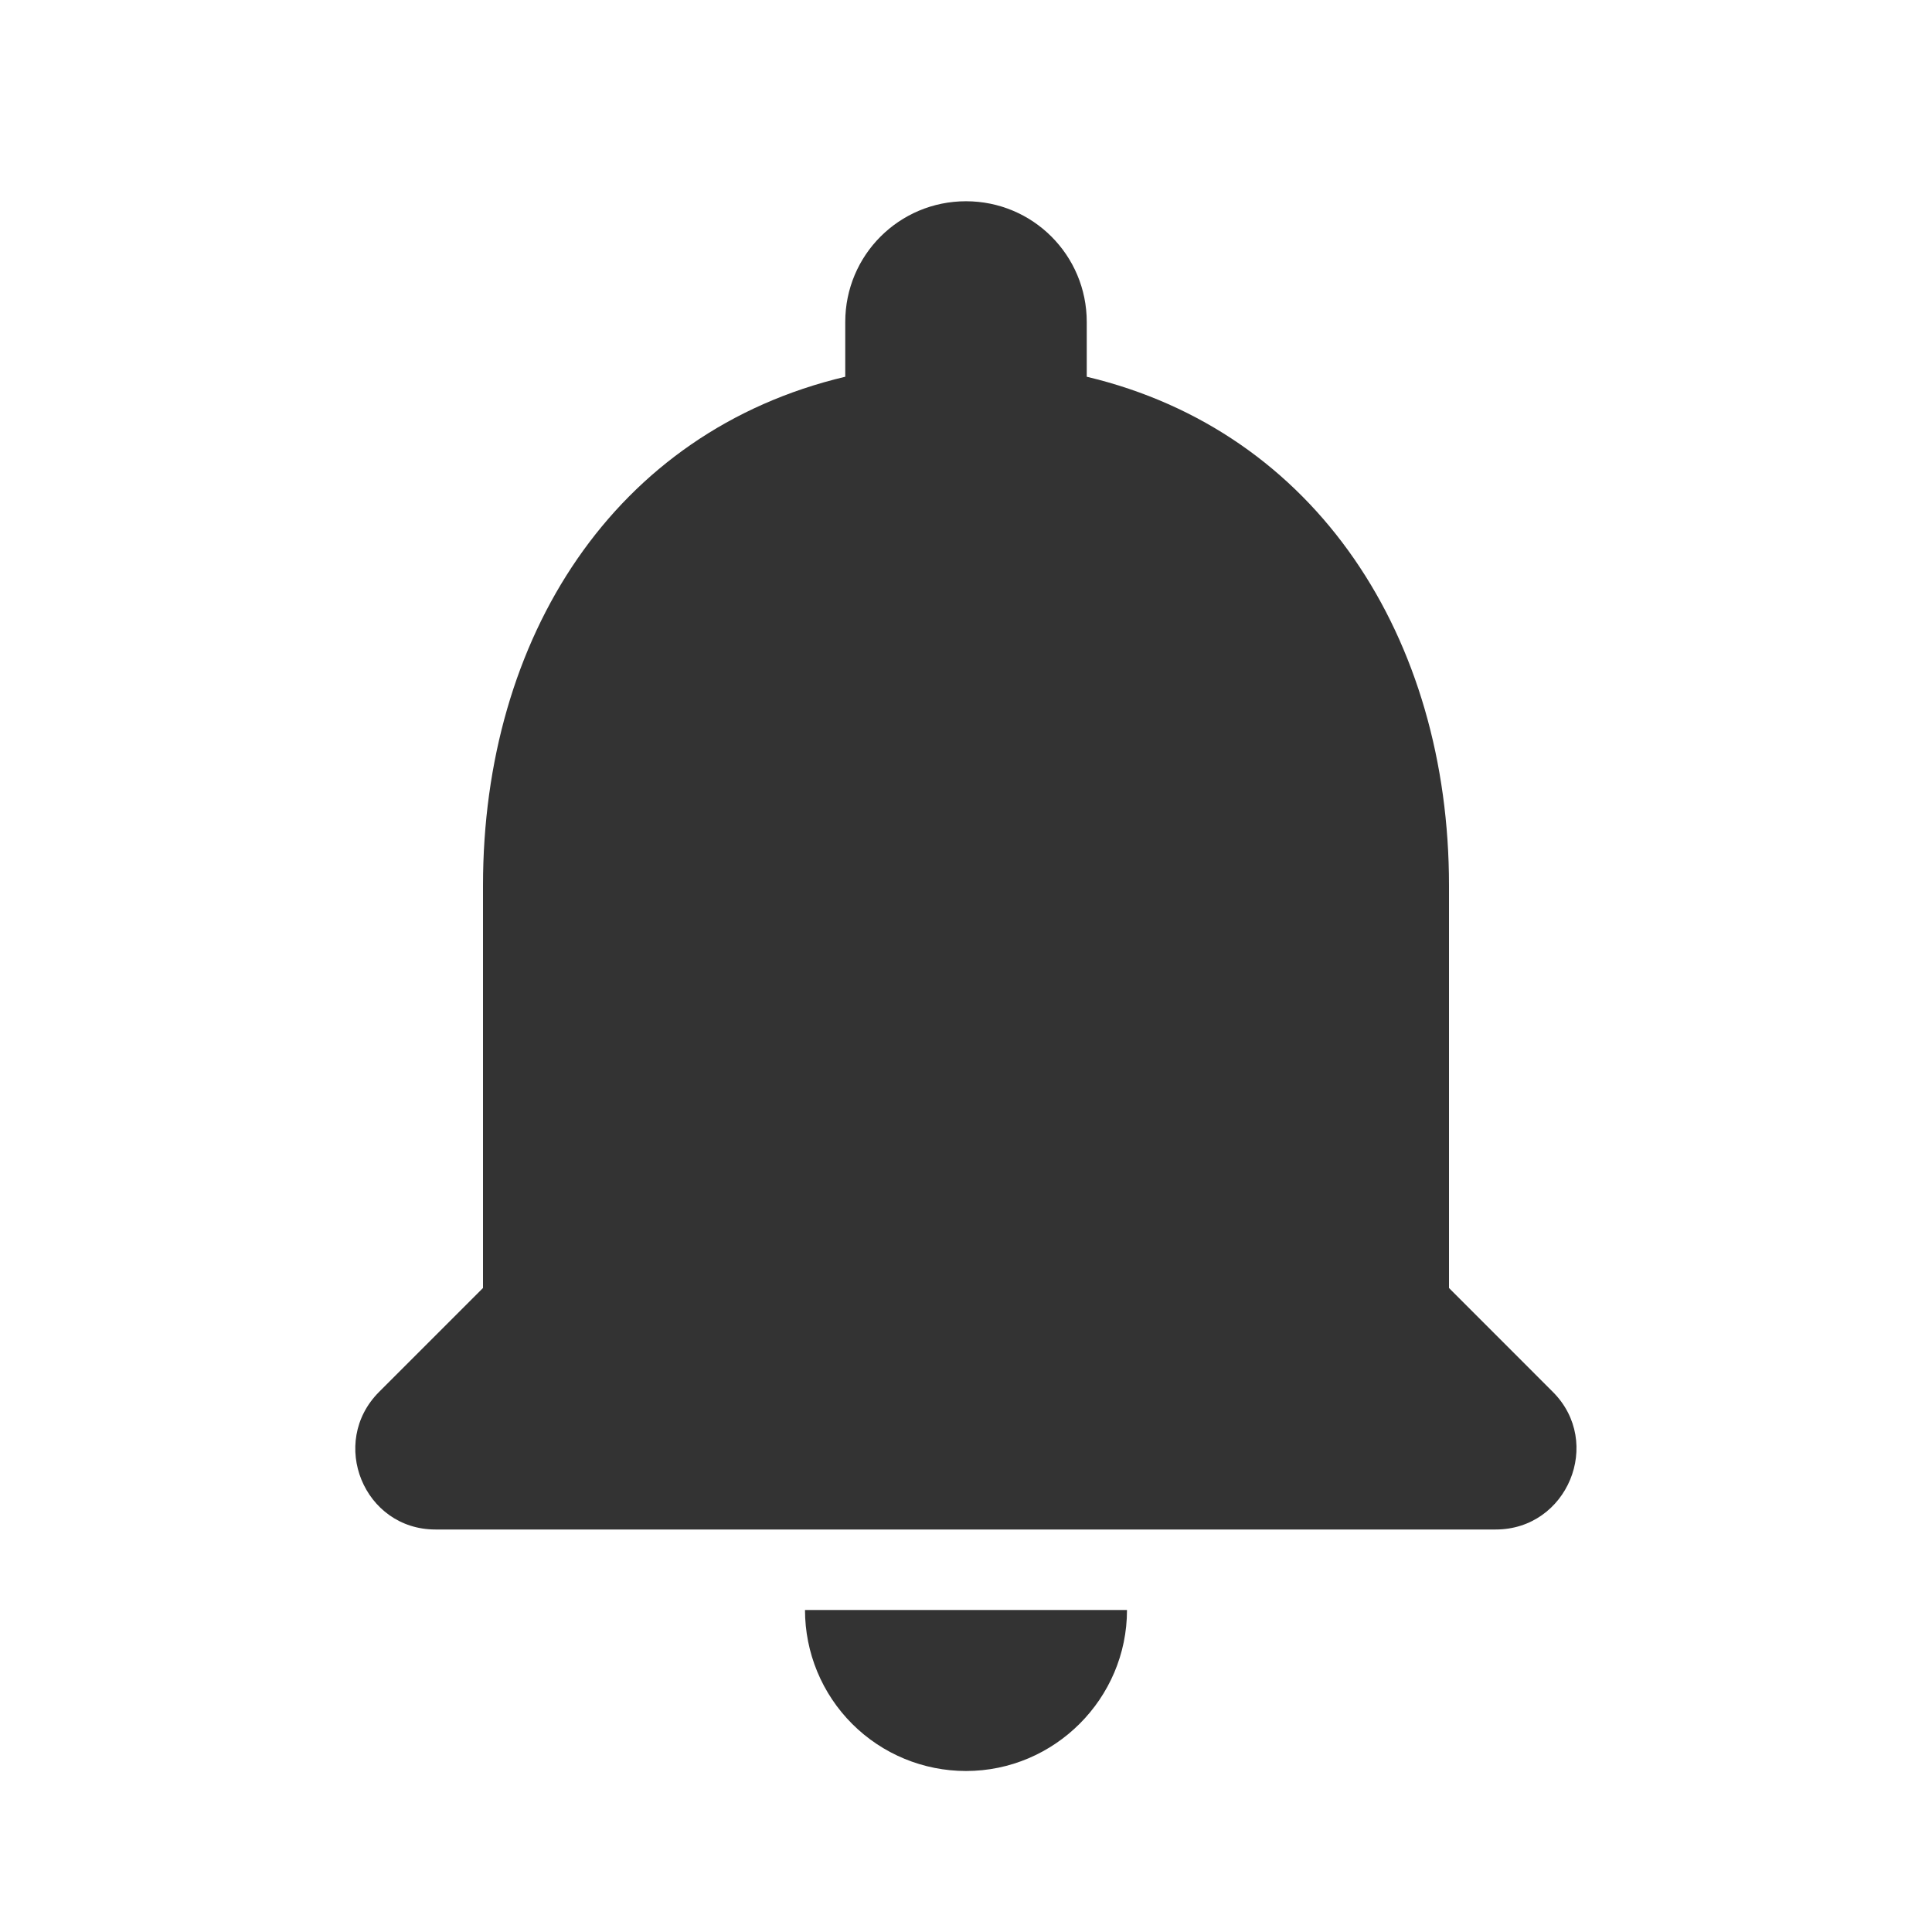
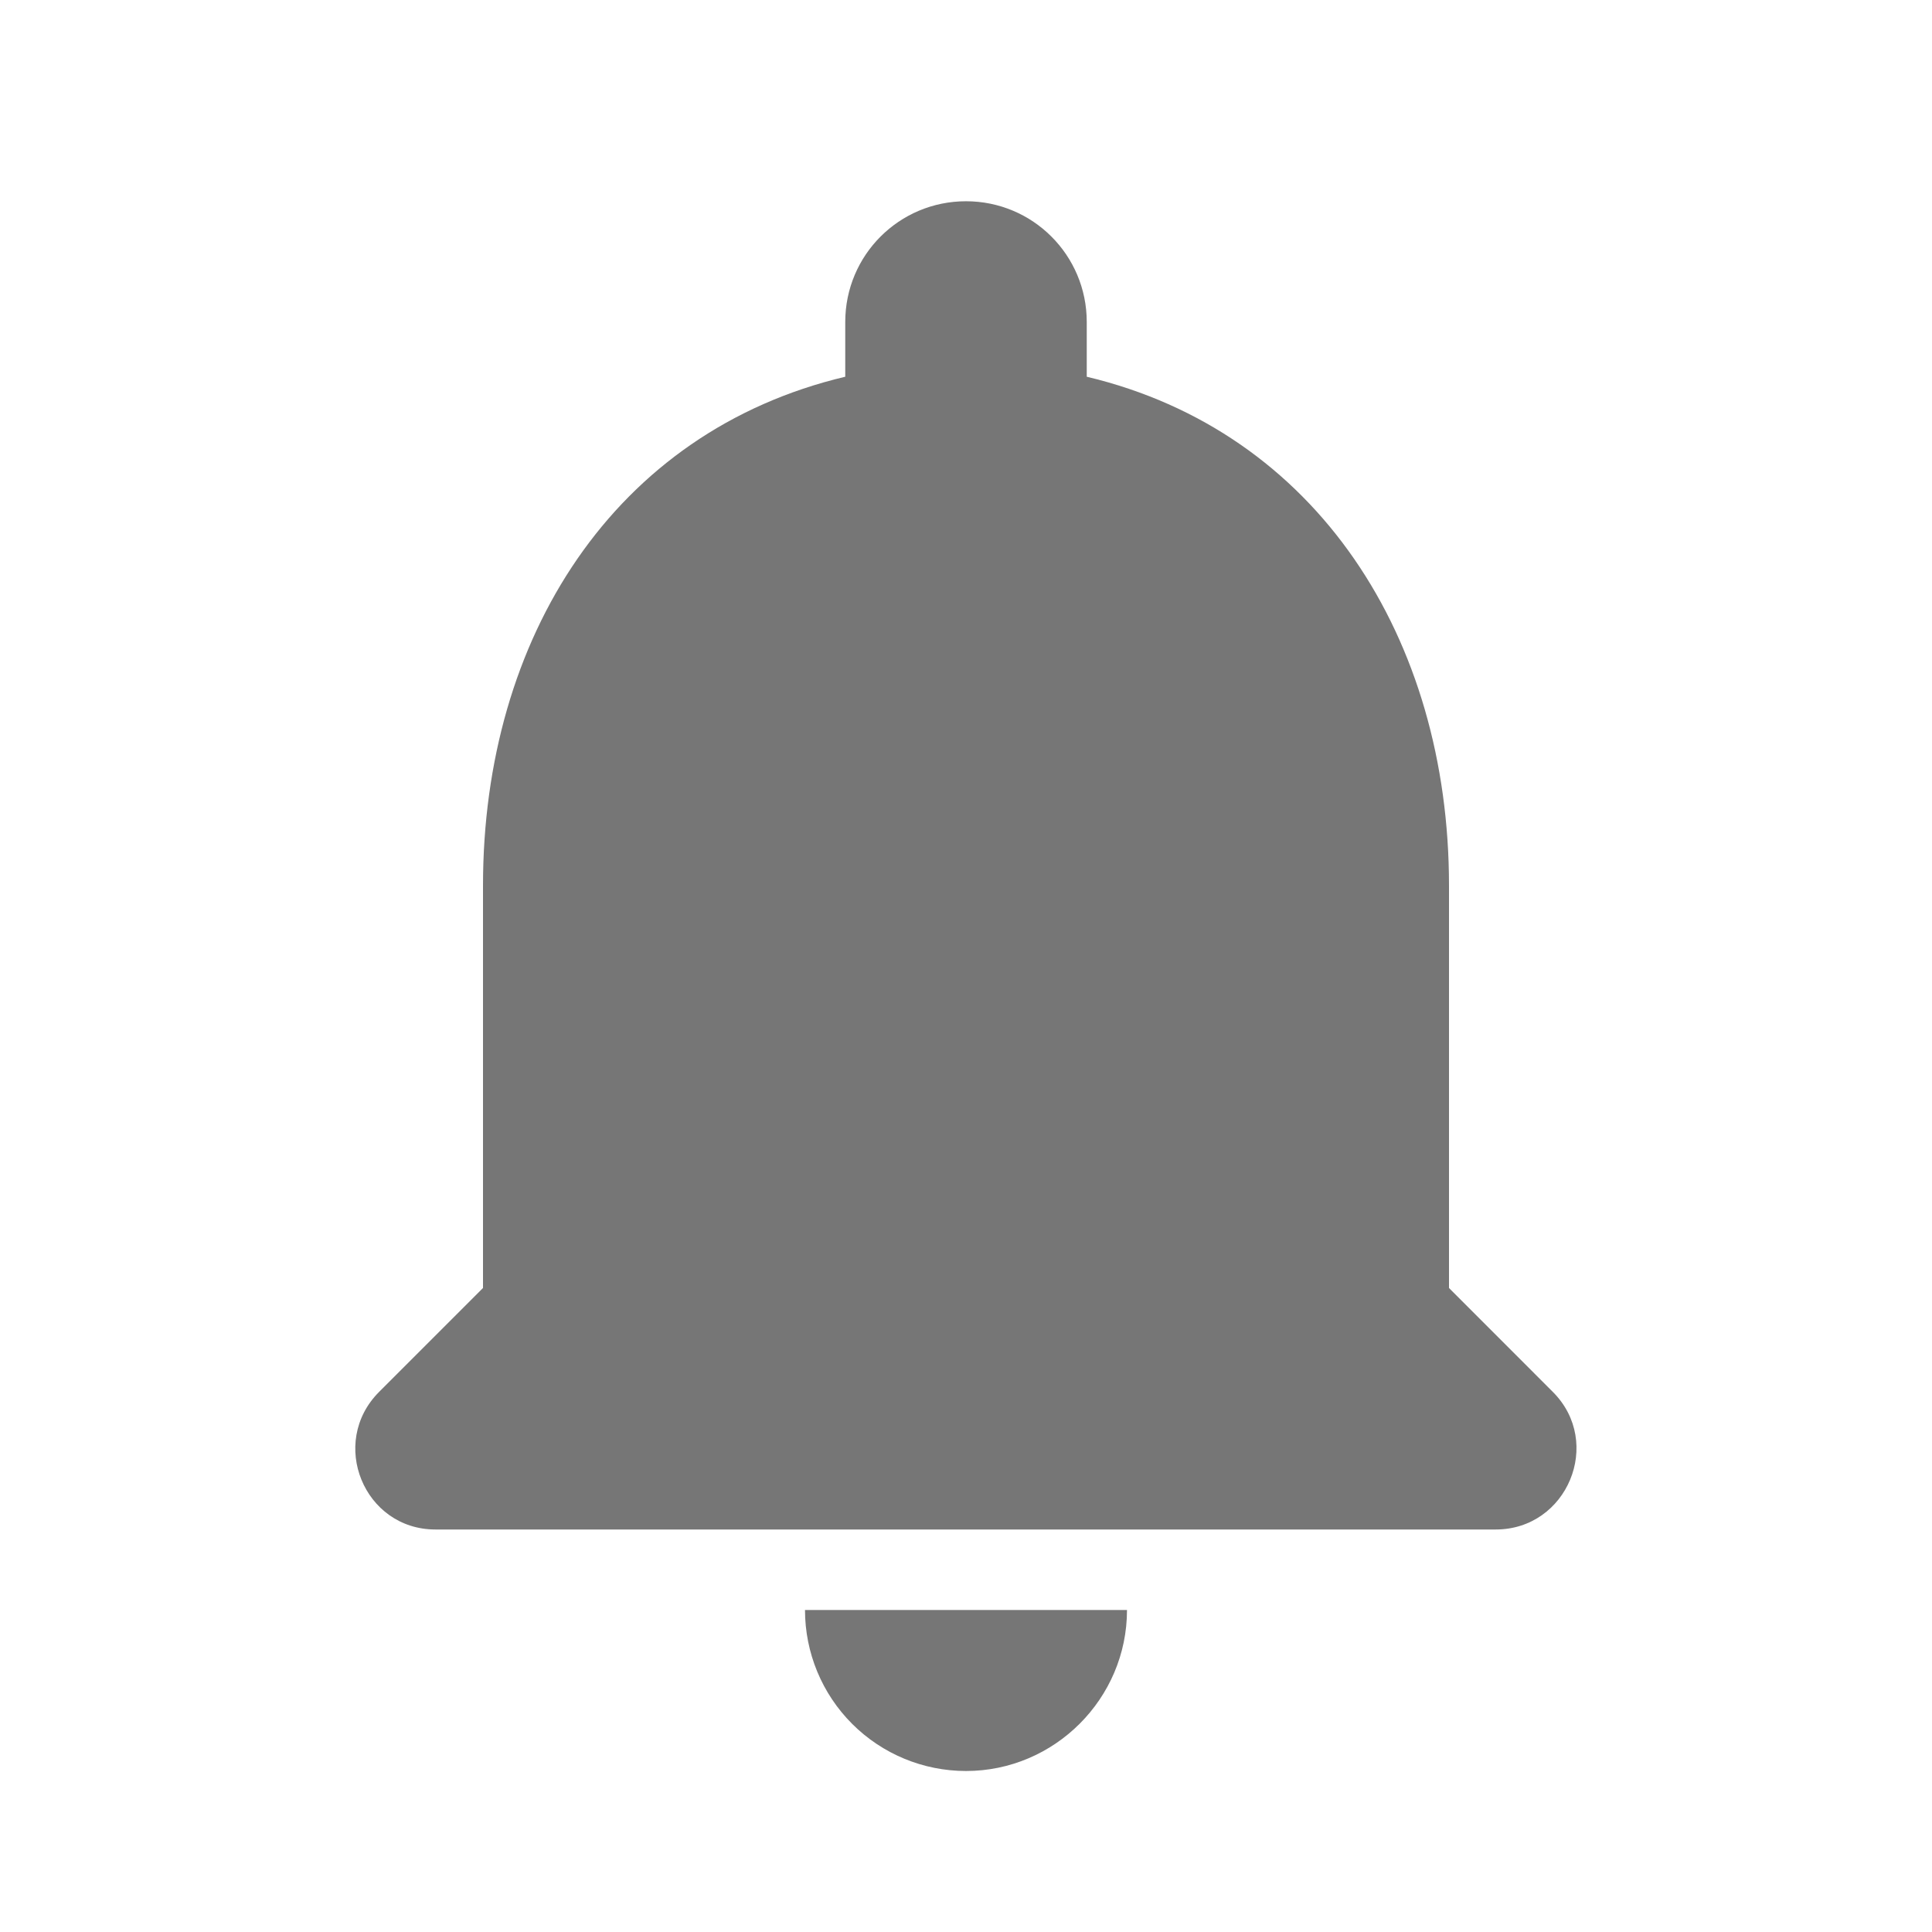
<svg xmlns="http://www.w3.org/2000/svg" width="30" height="30" viewBox="0 0 30 30" fill="none">
-   <path d="M15 27.5C16.375 27.5 17.5 26.375 17.5 25H12.5C12.5 25.663 12.763 26.299 13.232 26.768C13.701 27.237 14.337 27.5 15 27.5ZM22.5 20V13.75C22.5 9.912 20.45 6.7 16.875 5.85V5C16.875 3.962 16.037 3.125 15 3.125C13.962 3.125 13.125 3.962 13.125 5V5.85C9.537 6.7 7.5 9.9 7.5 13.75V20L5.887 21.613C5.1 22.4 5.65 23.75 6.762 23.75H23.225C24.337 23.75 24.9 22.4 24.112 21.613L22.5 20Z" fill="#333333" />
+   <path d="M15 27.5C16.375 27.5 17.5 26.375 17.5 25H12.5C12.5 25.663 12.763 26.299 13.232 26.768C13.701 27.237 14.337 27.5 15 27.5ZM22.5 20V13.75C22.5 9.912 20.45 6.7 16.875 5.85V5C16.875 3.962 16.037 3.125 15 3.125C13.962 3.125 13.125 3.962 13.125 5V5.85C9.537 6.7 7.5 9.9 7.5 13.75V20L5.887 21.613C5.1 22.4 5.65 23.75 6.762 23.75H23.225C24.337 23.75 24.9 22.4 24.112 21.613L22.5 20Z" fill="#767676" />
</svg>
